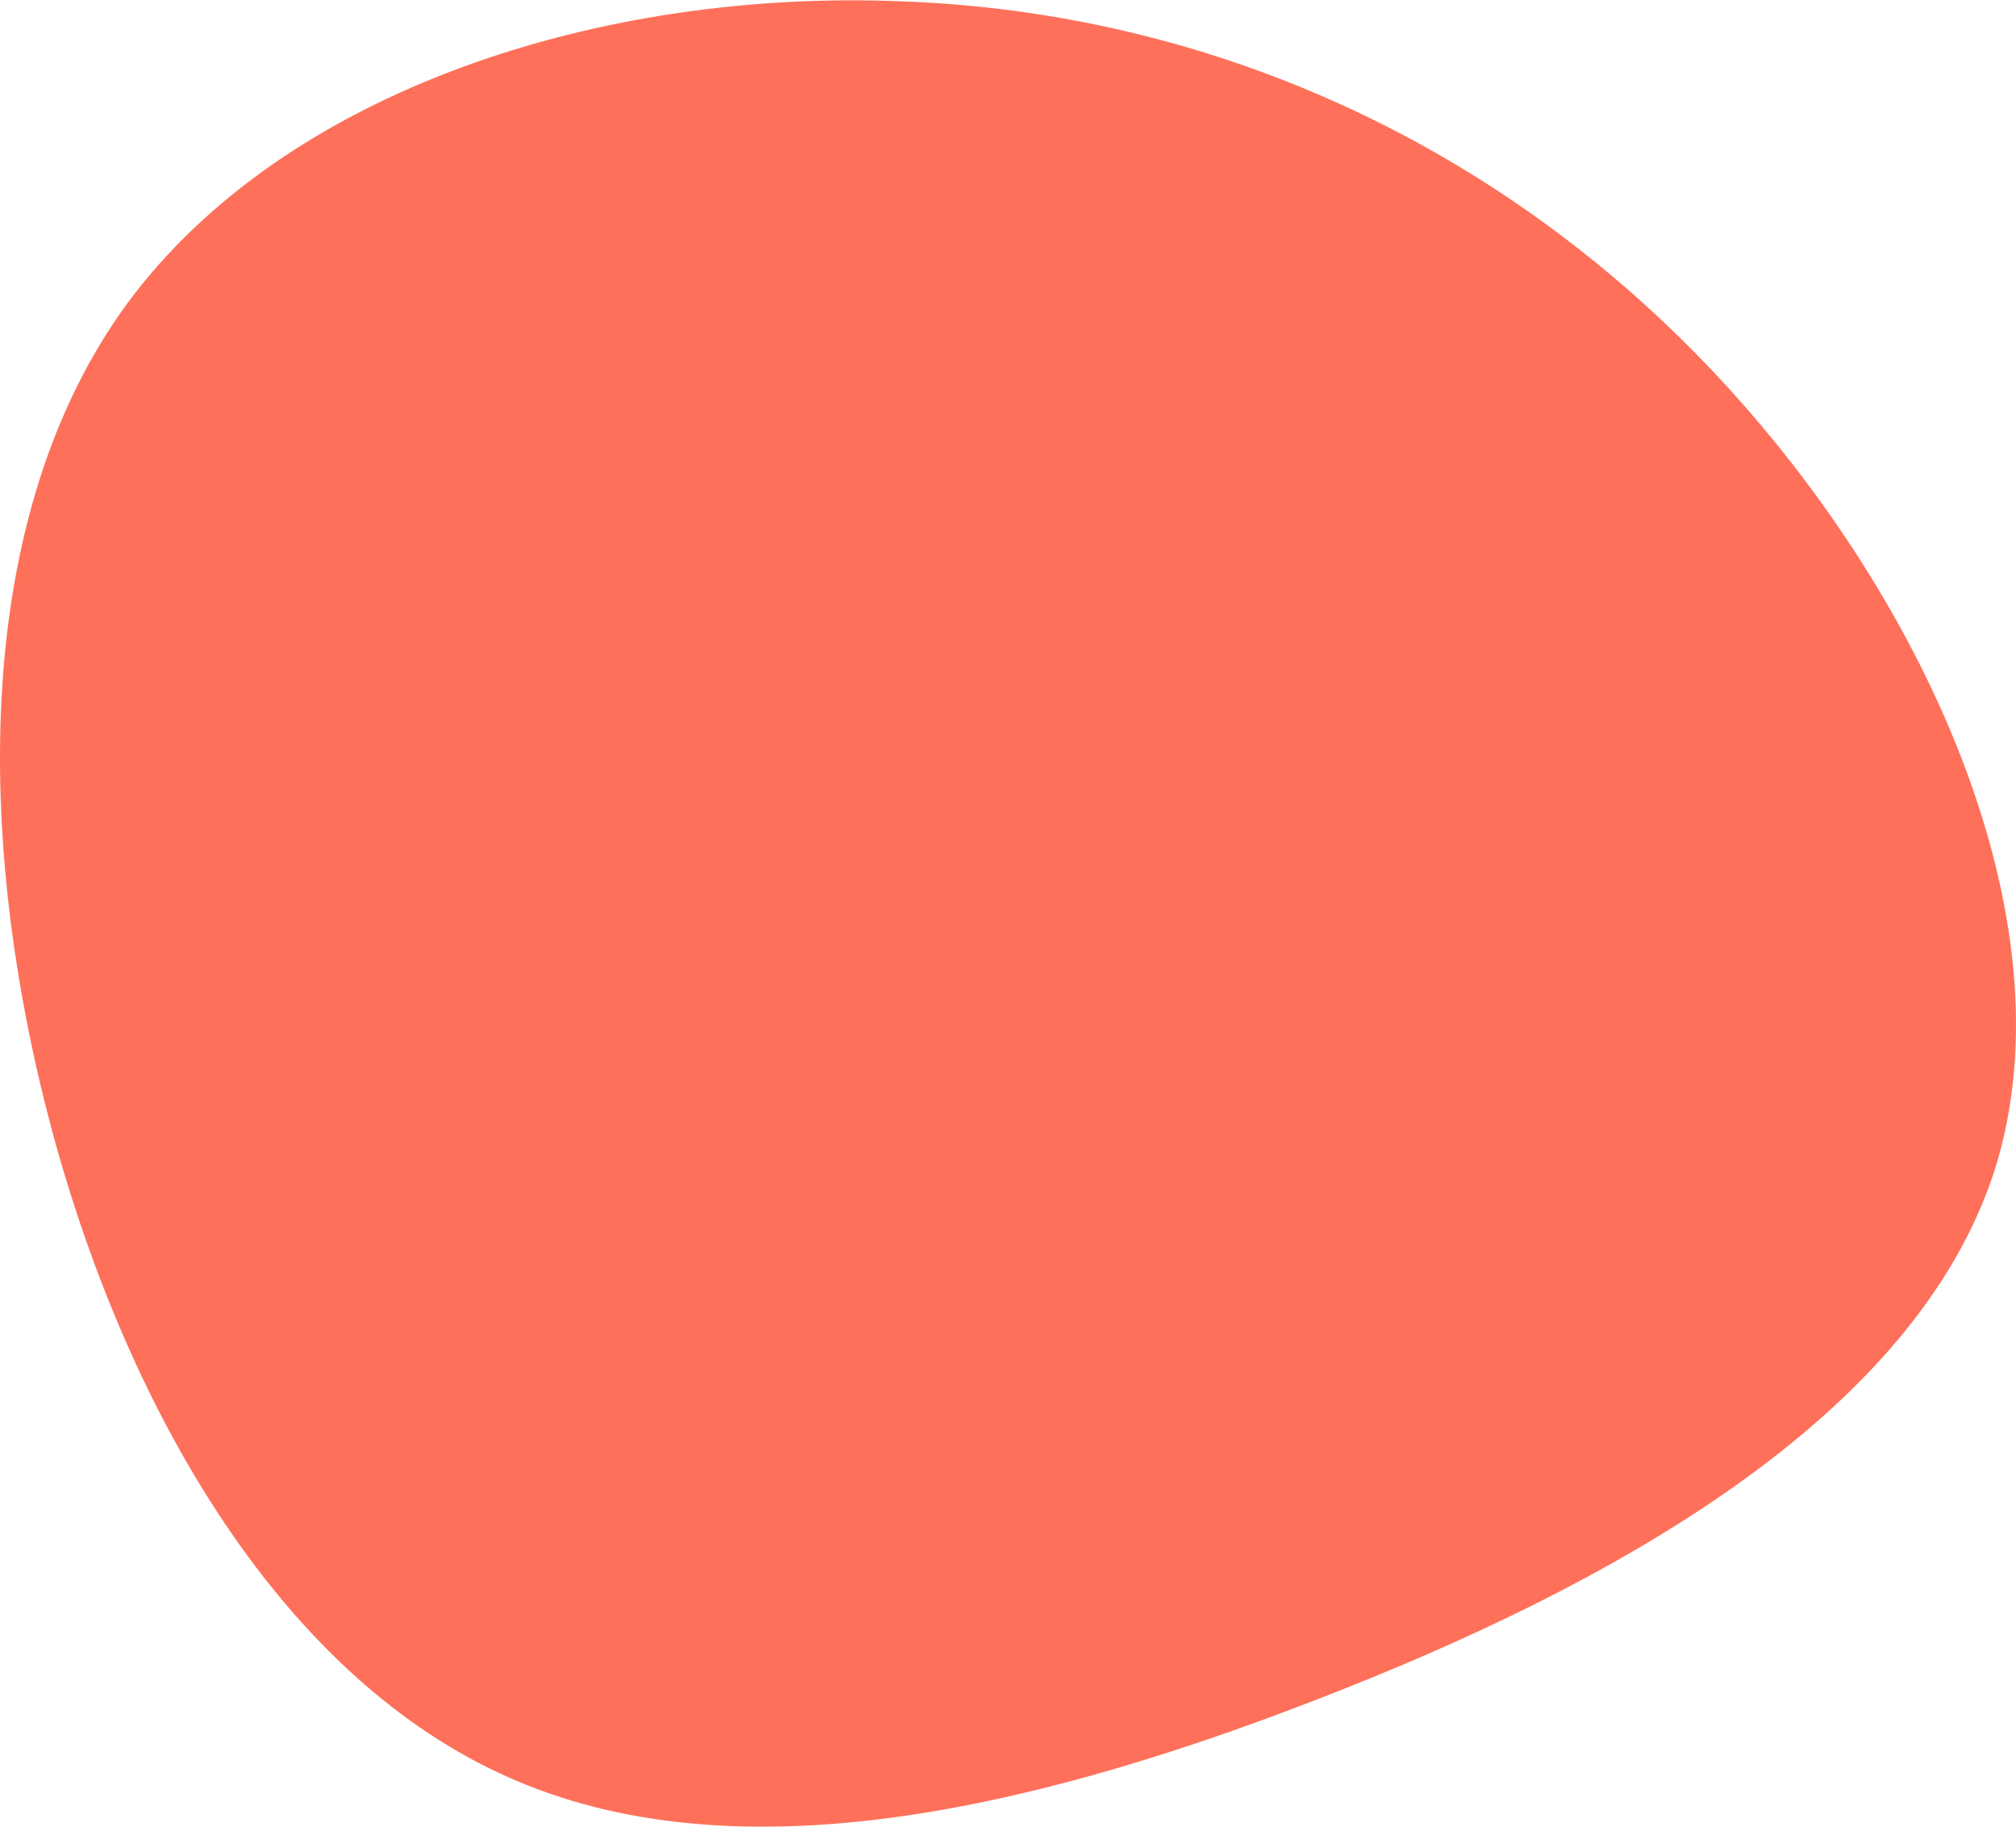
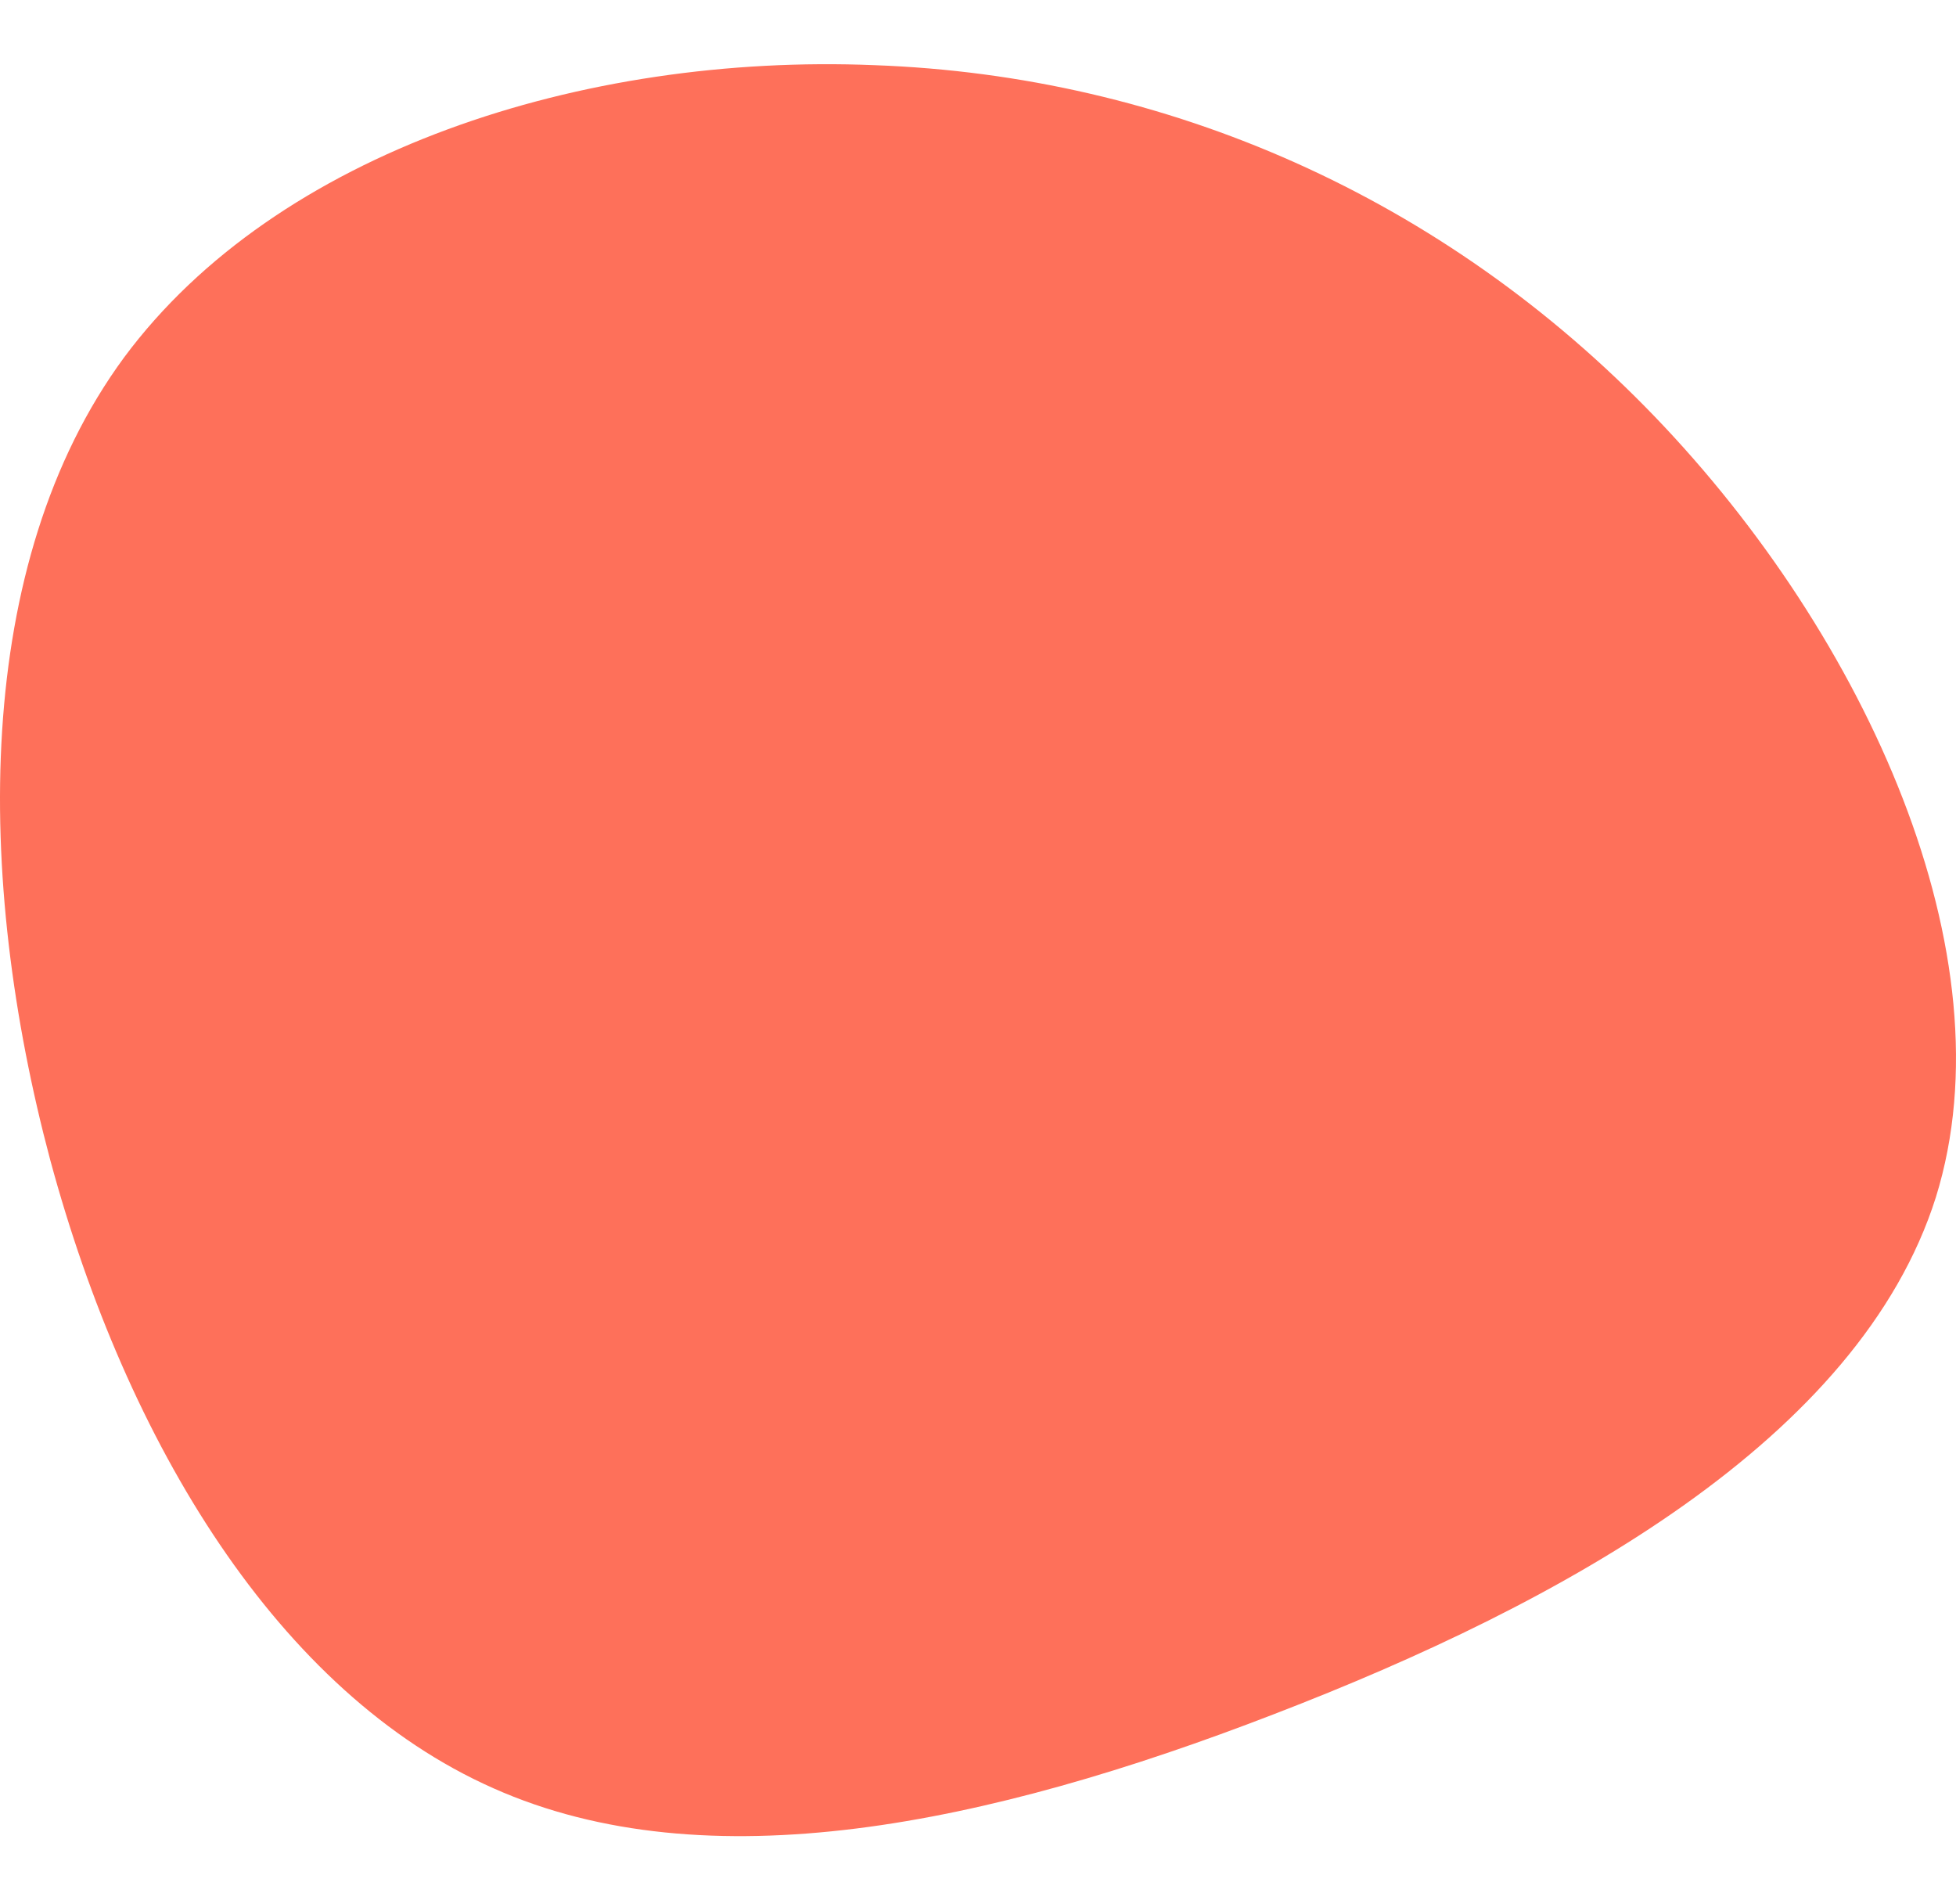
- <svg xmlns="http://www.w3.org/2000/svg" width="509" height="462" viewBox="0 0 509 462" fill="none">
+ <svg xmlns="http://www.w3.org/2000/svg" width="370" height="360" viewBox="0 0 509 462" fill="none">
  <path d="M430.684 91.848C485.587 148.958 523.332 231.872 503.773 294.831C483.871 357.79 406.664 400.451 331.516 429.351C256.711 458.25 183.965 473.388 128.376 448.617C72.444 423.846 32.983 358.822 13.081 285.198C-6.478 211.917 -7.165 130.036 32.297 76.366C72.101 22.695 151.71 -2.763 227.544 0.333C303.722 3.085 375.781 34.737 430.684 91.848Z" fill="#FE705A" />
</svg>
